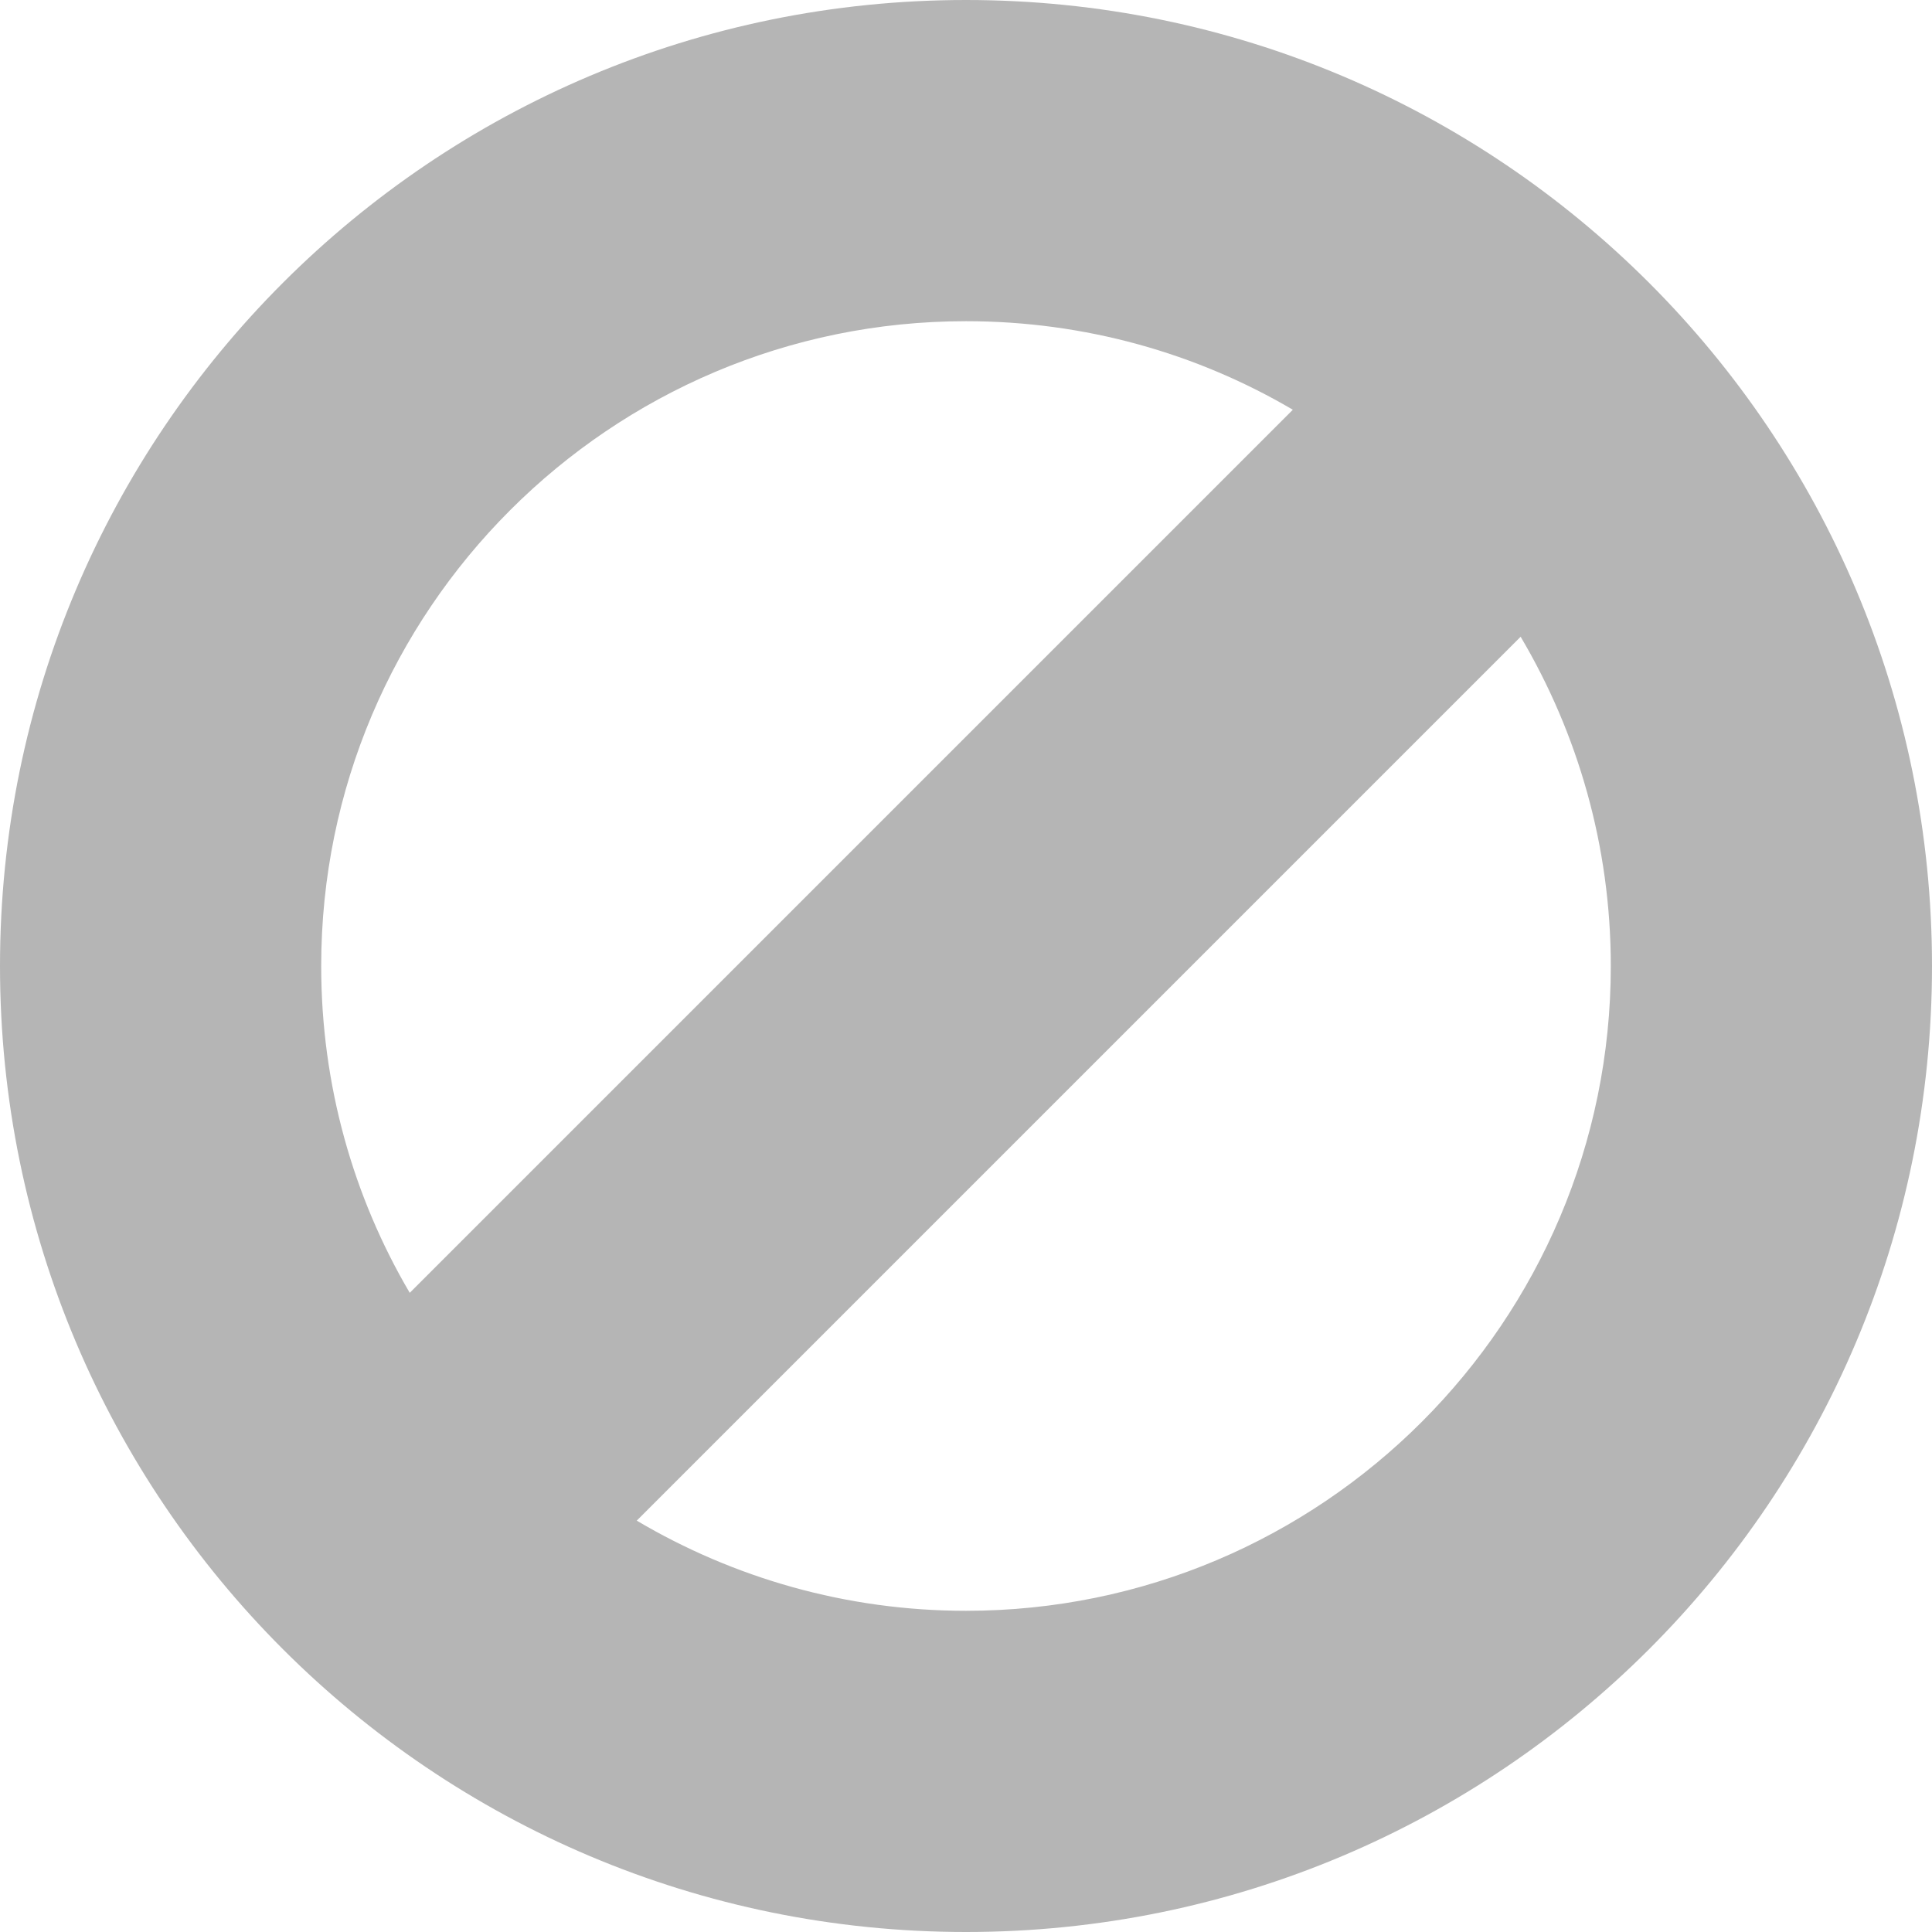
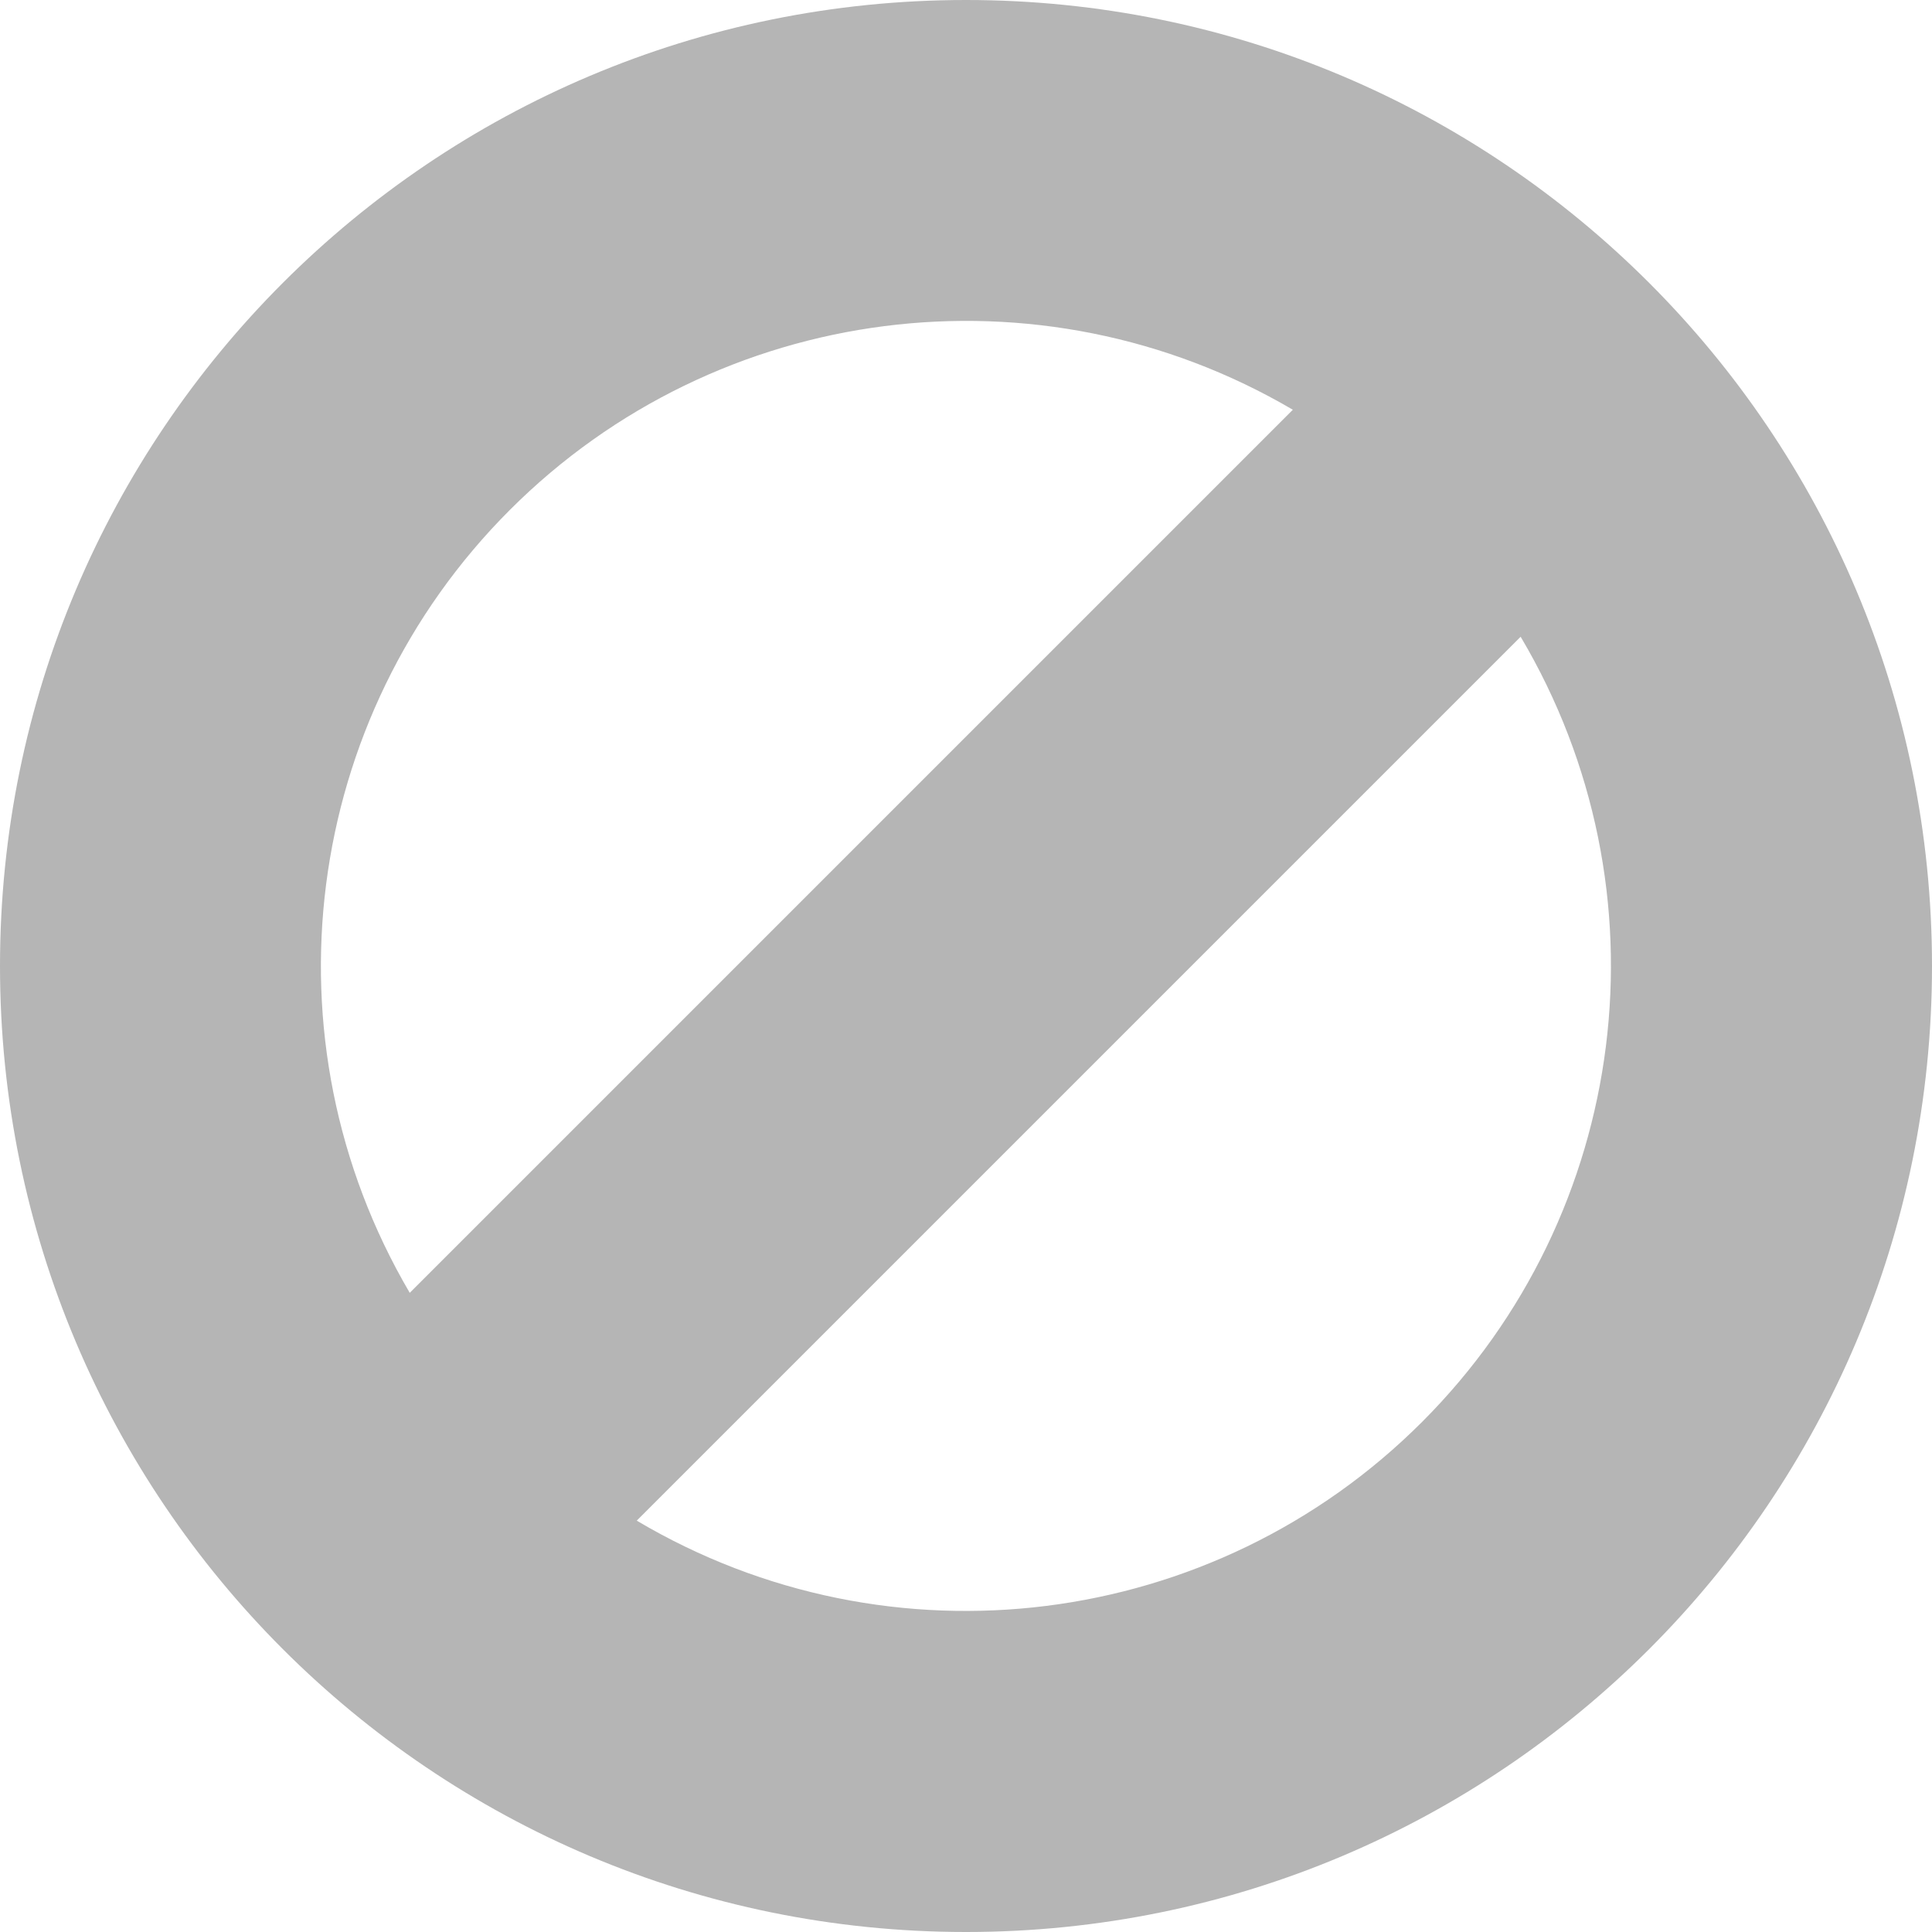
- <svg xmlns="http://www.w3.org/2000/svg" width="24" height="24" viewBox="0 0 24 24">
-   <path fill="#B5B5B5" d="M7.91,18.89 C9.11,19.60 10.51,20.01 12.00,20.01 C16.42,20.01 20.01,16.42 20.01,12.00 C20.01,10.51 19.60,9.11 18.89,7.91 L7.91,18.89 Z M5.09,16.06 L16.06,5.09 C14.87,4.39 13.48,3.99 12.00,3.99 C7.58,3.99 3.99,7.58 3.99,12.00 C3.99,13.48 4.39,14.87 5.09,16.06 Z M12.00,24.00 C5.37,24.00 0.00,18.63 0.00,12.00 C0.00,5.37 5.37,0.00 12.00,0.00 C18.63,0.00 24.00,5.37 24.00,12.00 C24.00,18.63 18.63,24.00 12.00,24.00 Z" />
+ <svg xmlns="http://www.w3.org/2000/svg" width="24" height="24">
+   <path fill="#B5B5B5" d="M7.91 18.89A8.013 8.013 0 0 0 18.89 7.91L7.91 18.89zm-2.82-2.83L16.06 5.09A8.015 8.015 0 0 0 5.09 16.06zM12 24C5.37 24 0 18.63 0 12S5.37 0 12 0s12 5.37 12 12-5.37 12-12 12z" />
</svg>
